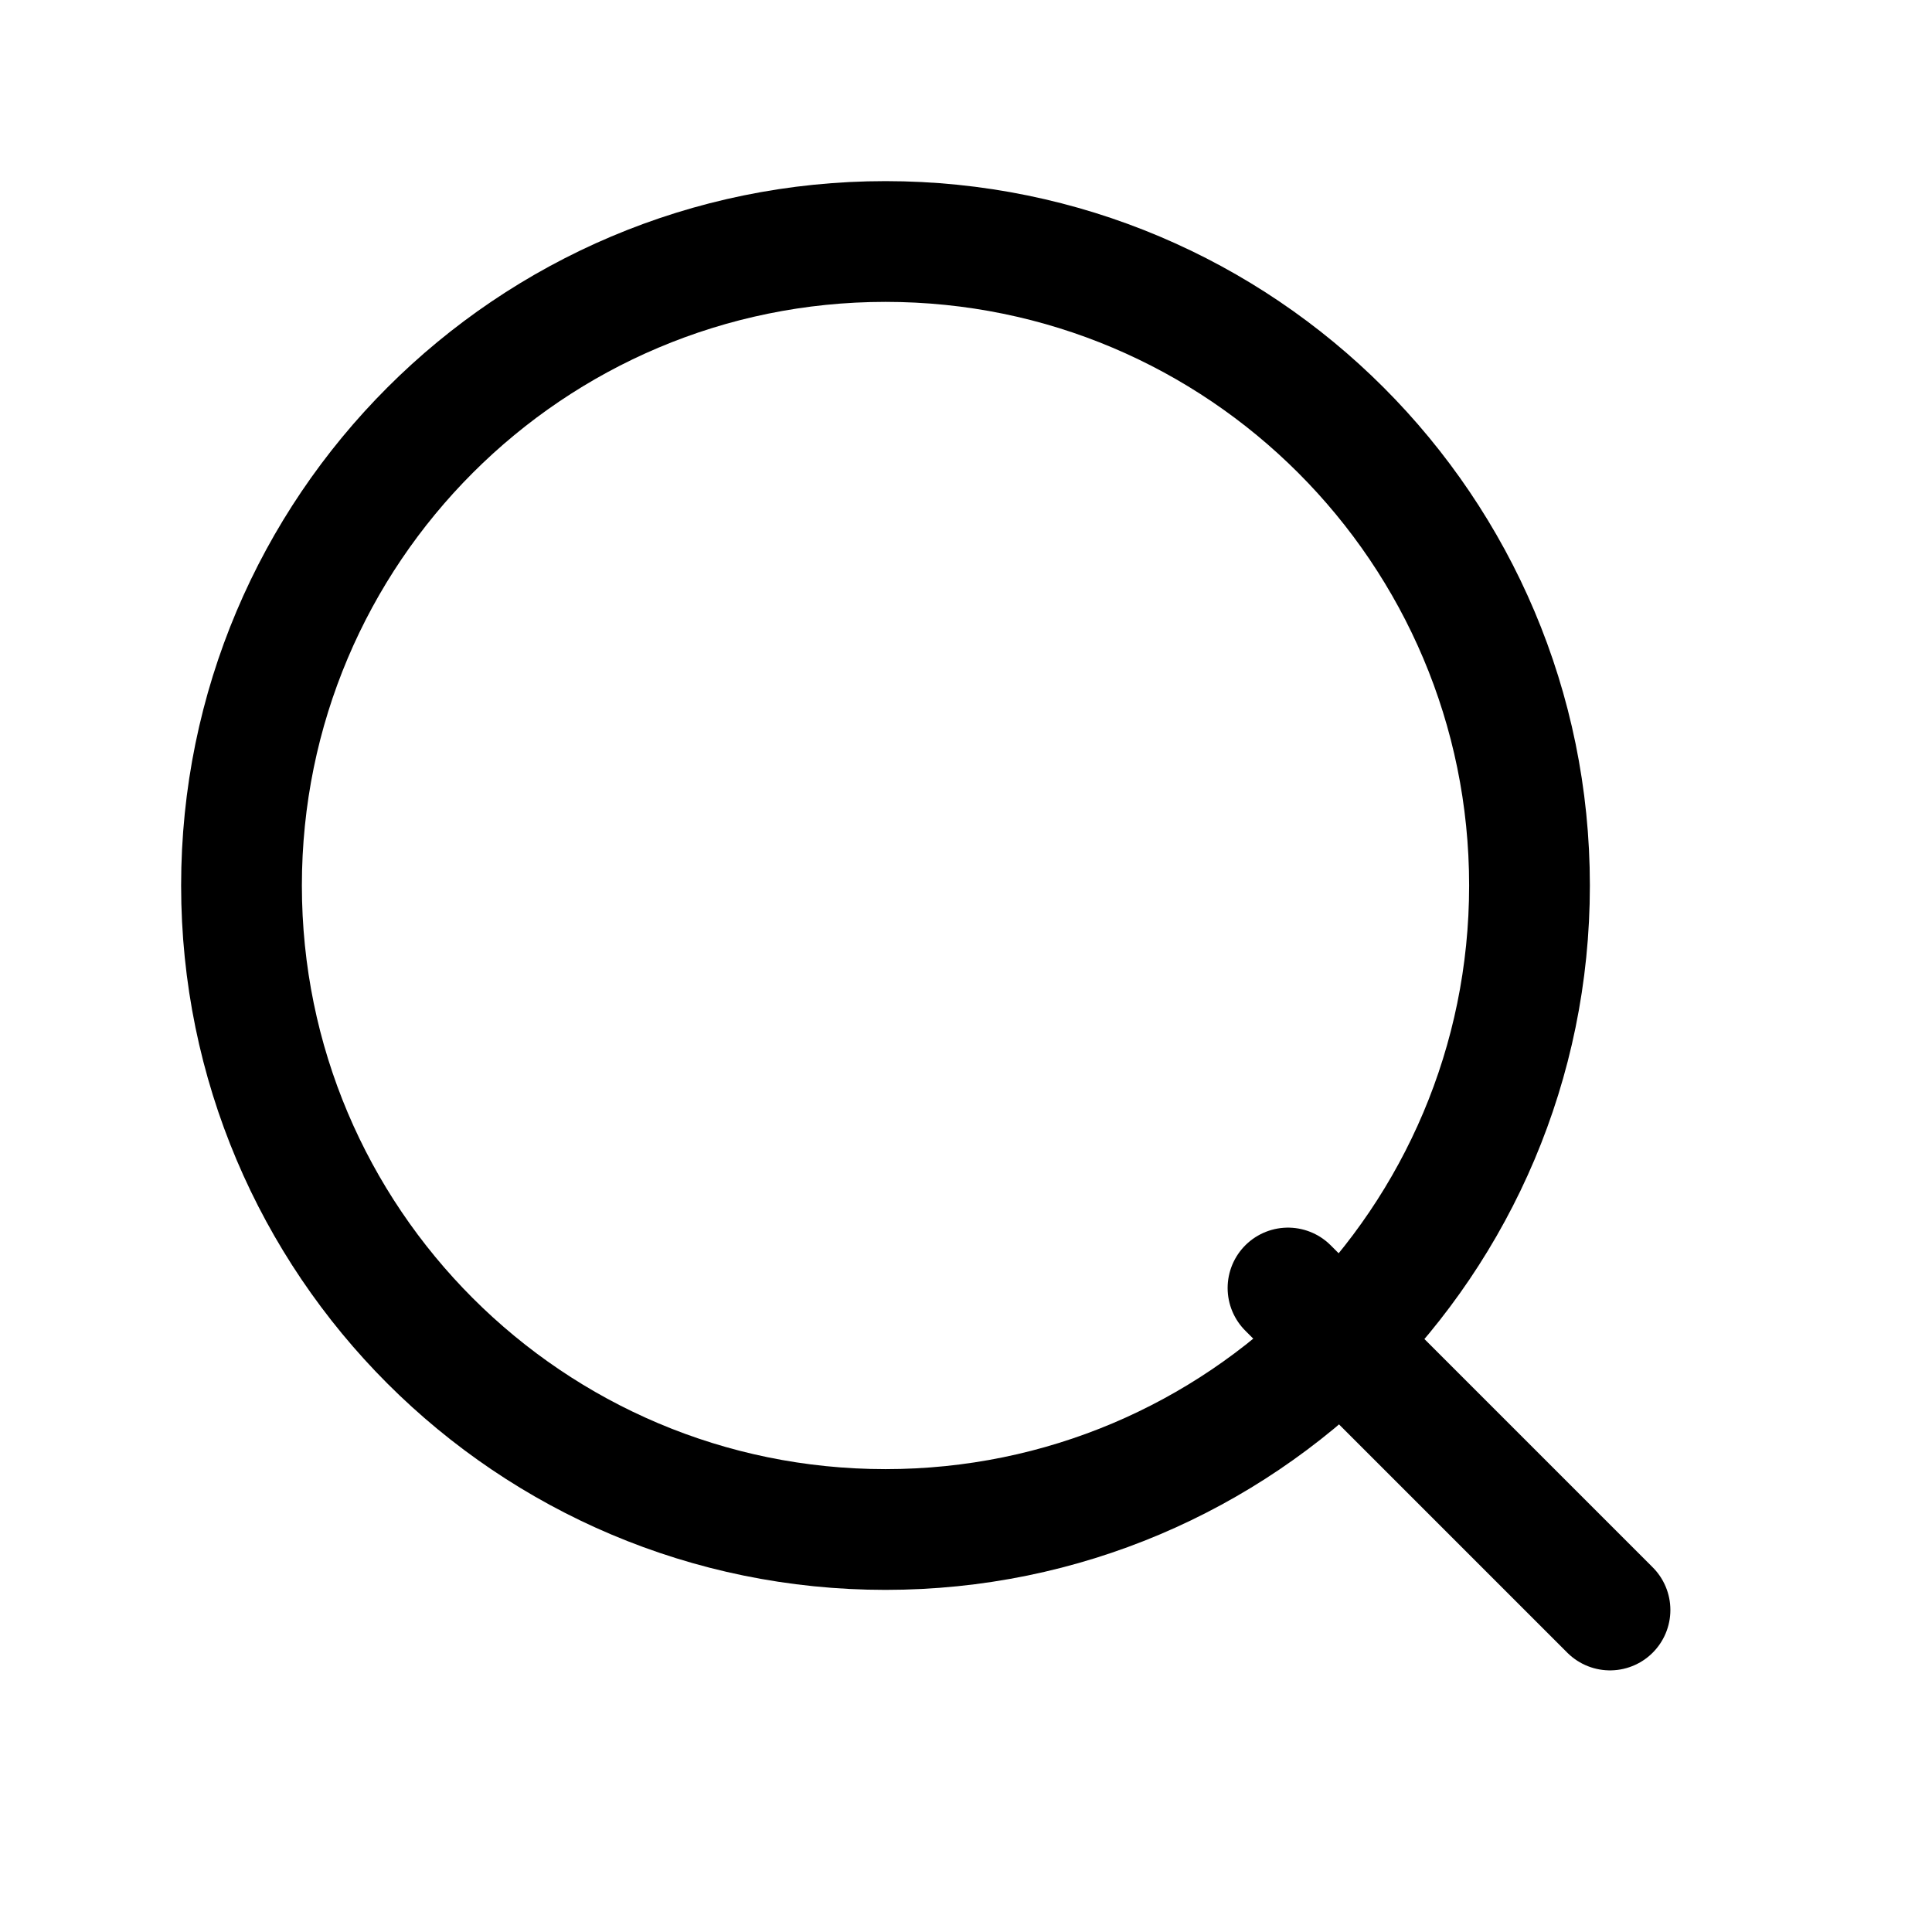
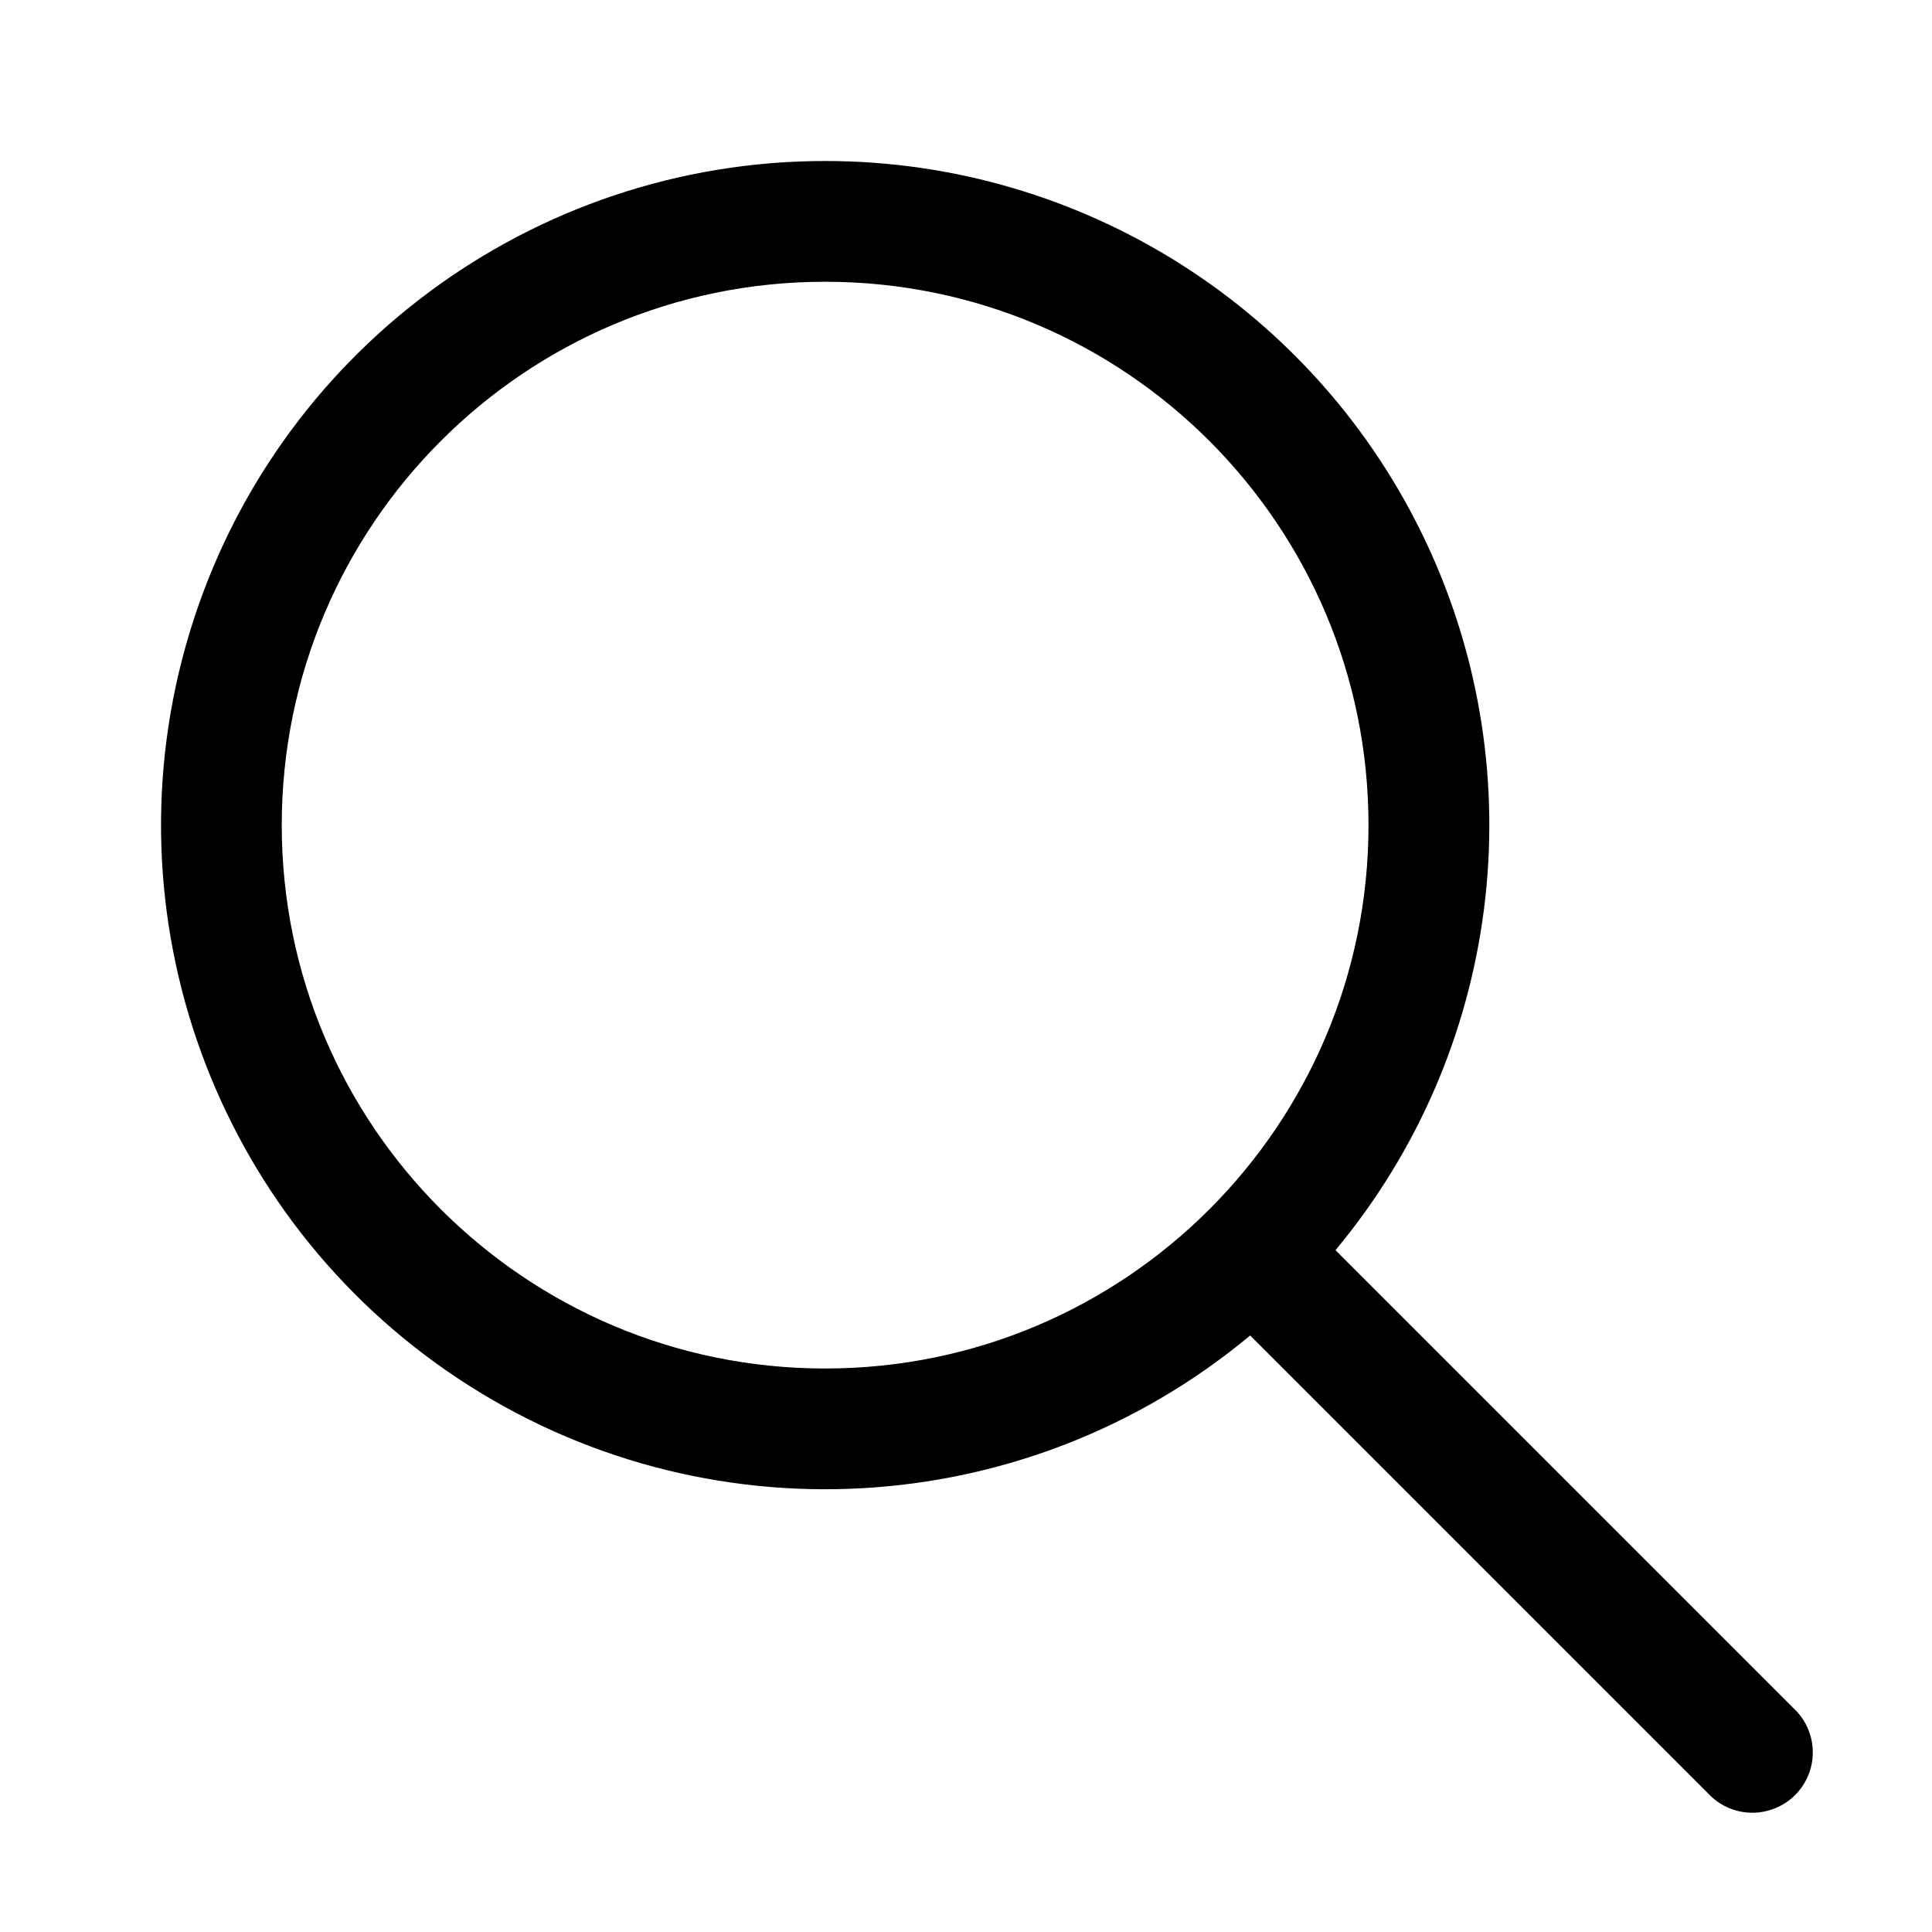
- <svg xmlns="http://www.w3.org/2000/svg" width="24" height="24" viewBox="0 0 24 24" fill="none">
-   <circle cx="11" cy="11" r="8" stroke="currentColor" stroke-width="1.5" stroke-linecap="round" stroke-linejoin="round" />
-   <path d="M20 20L16 16" stroke="currentColor" stroke-width="1.5" stroke-linecap="round" stroke-linejoin="round" />
+ <svg xmlns="http://www.w3.org/2000/svg" width="200" height="200" viewBox="0 0 24 24">
+   <path fill="#000000" d="M10.25 2a8.25 8.25 0 0 1 6.34 13.53l5.69 5.69a.749.749 0 0 1-.326 1.275a.749.749 0 0 1-.734-.215l-5.69-5.69A8.25 8.25 0 1 1 10.25 2ZM3.5 10.25a6.75 6.75 0 1 0 13.5 0a6.75 6.75 0 0 0-13.5 0Z" />
</svg>
